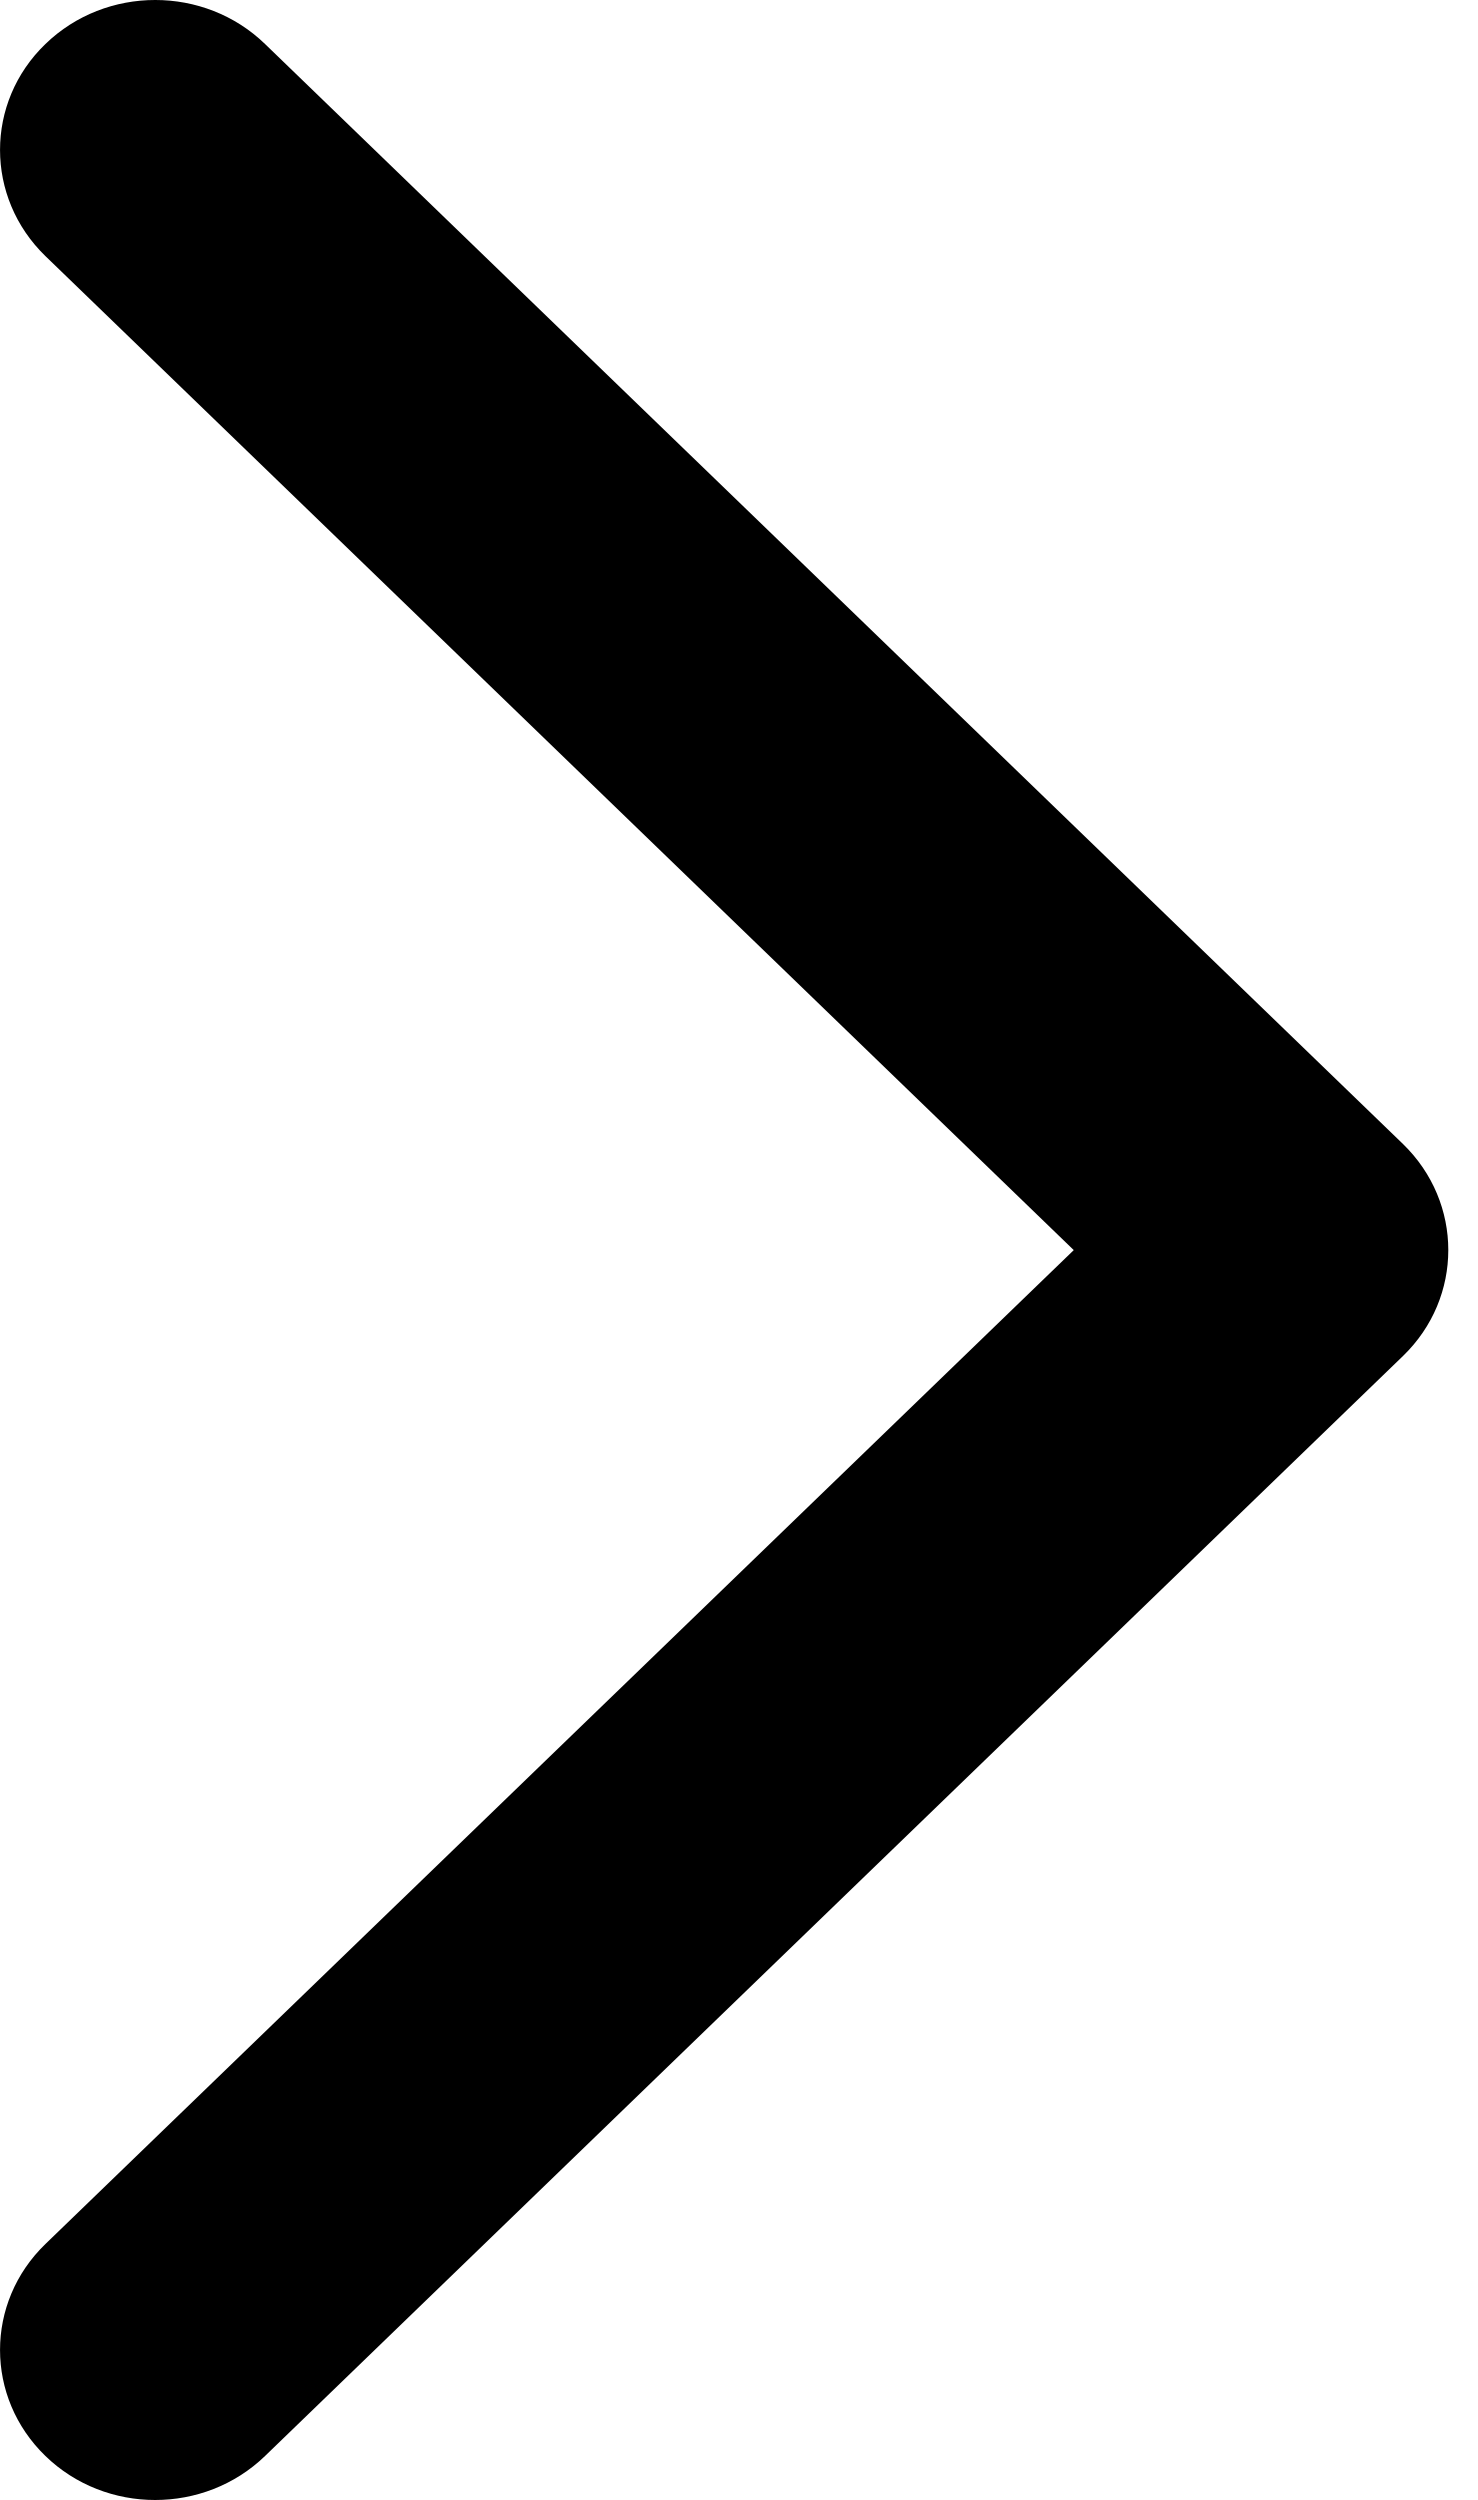
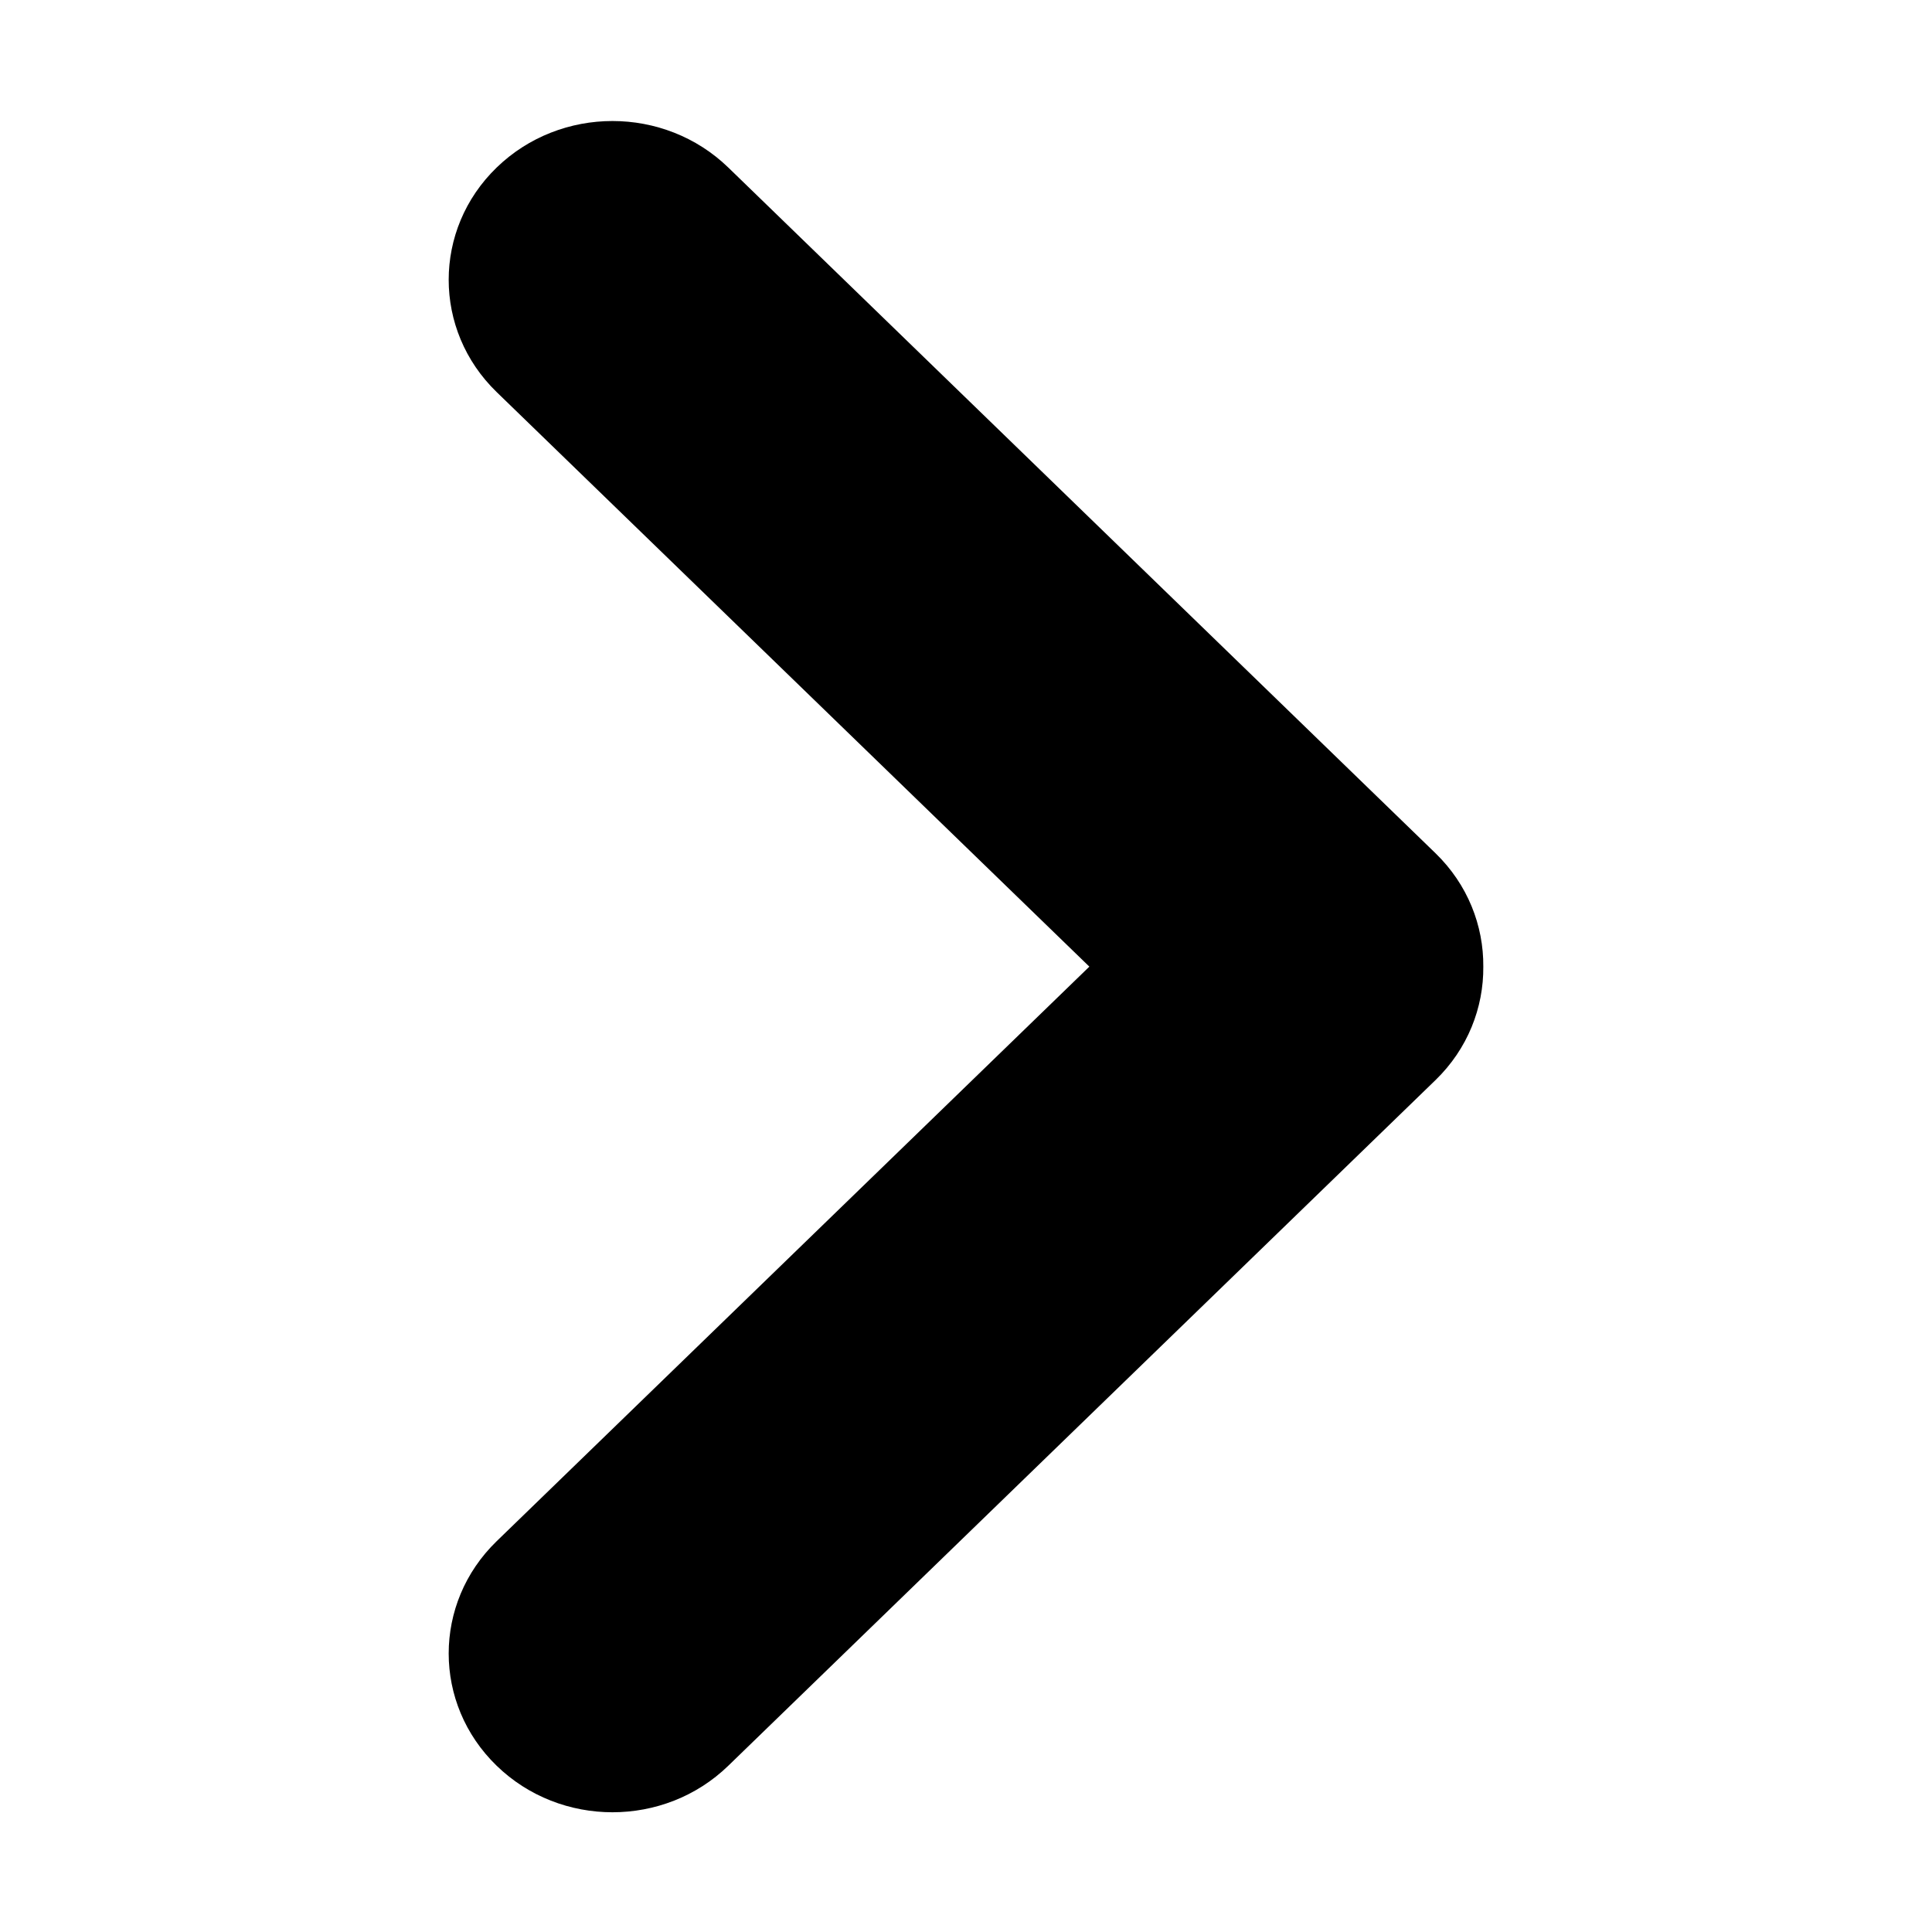
- <svg xmlns="http://www.w3.org/2000/svg" width="13" height="22" viewBox="0 0 13 22" fill="none">
-   <path d="M9.449 11.001L0.4 2.254C-0.133 1.737 -0.133 0.901 0.4 0.387C0.933 -0.129 1.799 -0.129 2.332 0.387L12.346 10.067C12.878 10.583 12.878 11.419 12.346 11.933L2.332 21.613C2.065 21.871 1.715 22 1.365 22C1.016 22 0.666 21.871 0.4 21.613C-0.133 21.097 -0.133 20.262 0.4 19.747L9.449 11.001Z" fill="black" />
+ <svg xmlns="http://www.w3.org/2000/svg" t="1736392878053" class="icon" viewBox="0 0 1024 1024" version="1.1" p-id="4544" width="200" height="200">
+   <path d="M263.24 935.881c33.873 32.878 88.894 32.878 122.768 0L760.824 572.492c17.117-16.592 25.537-38.401 25.357-60.127 0.18-21.755-8.241-43.563-25.357-60.155L386.008 88.795c-16.951-16.427-39.175-24.653-61.372-24.653-22.223 0-44.446 8.226-61.396 24.653-33.902 32.852-33.902 86.159 0 119.013l314.138 304.529L263.24 816.867C229.338 849.747 229.338 903.027 263.24 935.881z" fill="black" p-id="4545" />
</svg>
